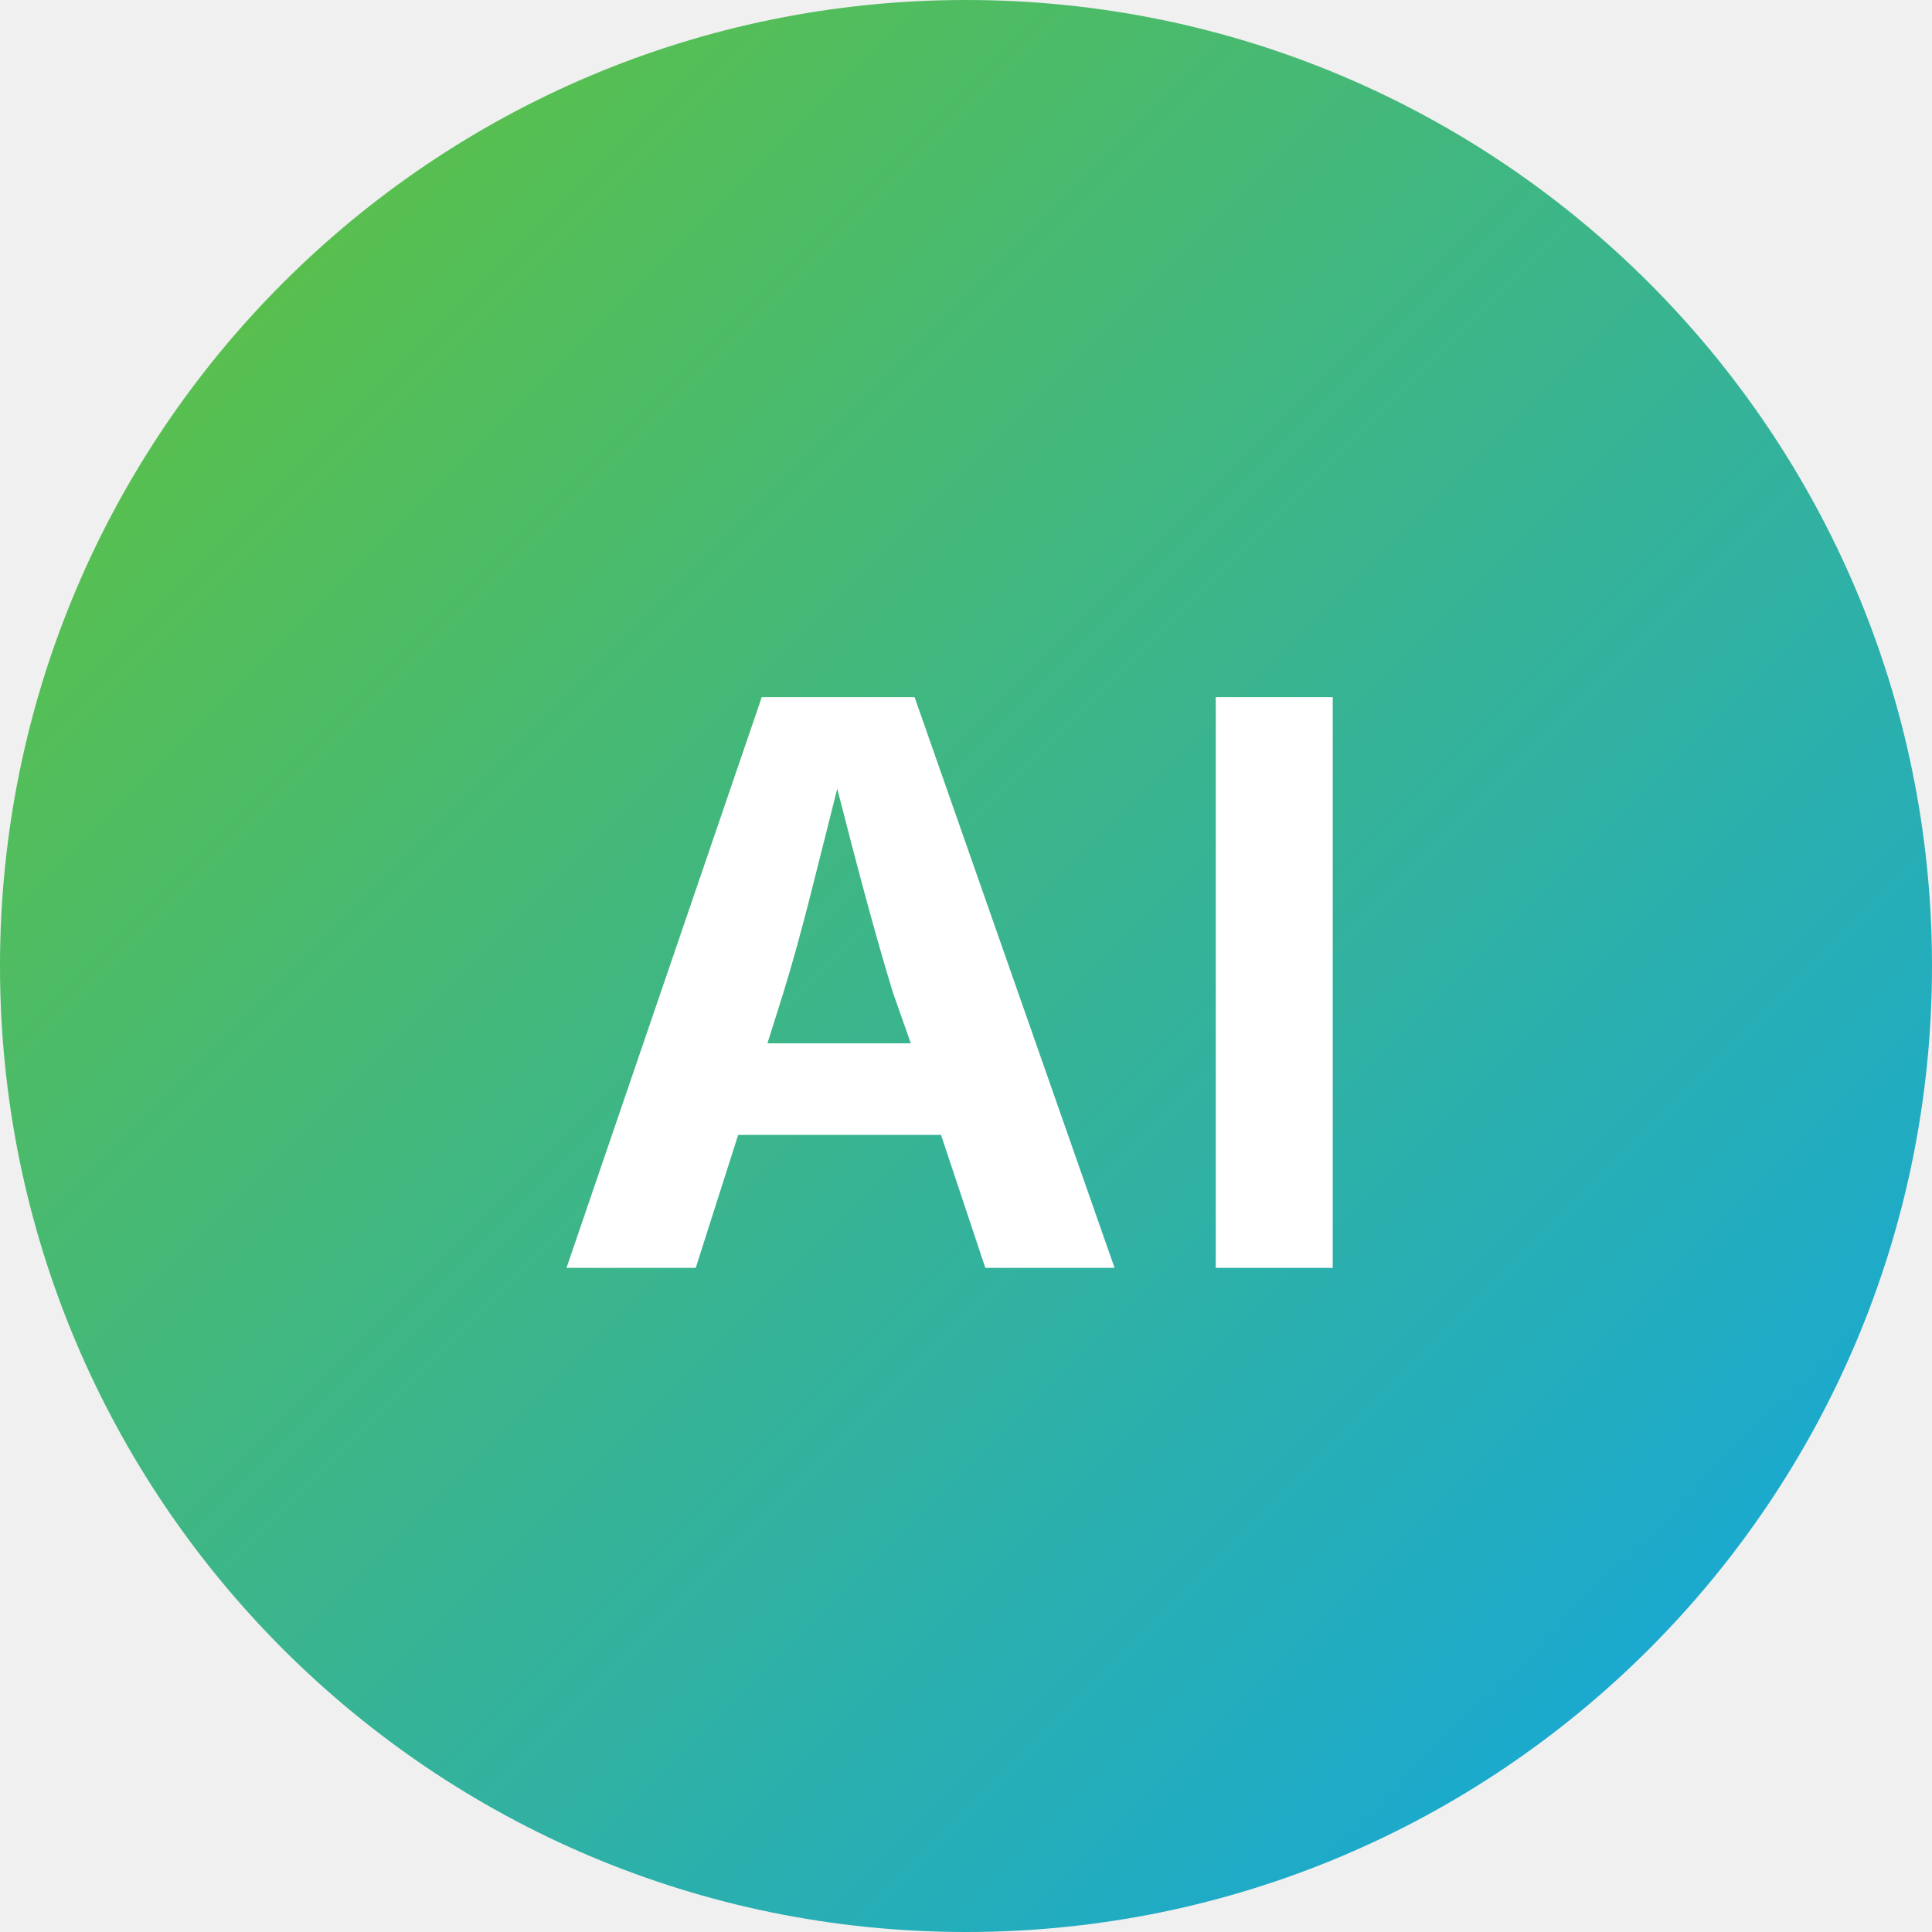
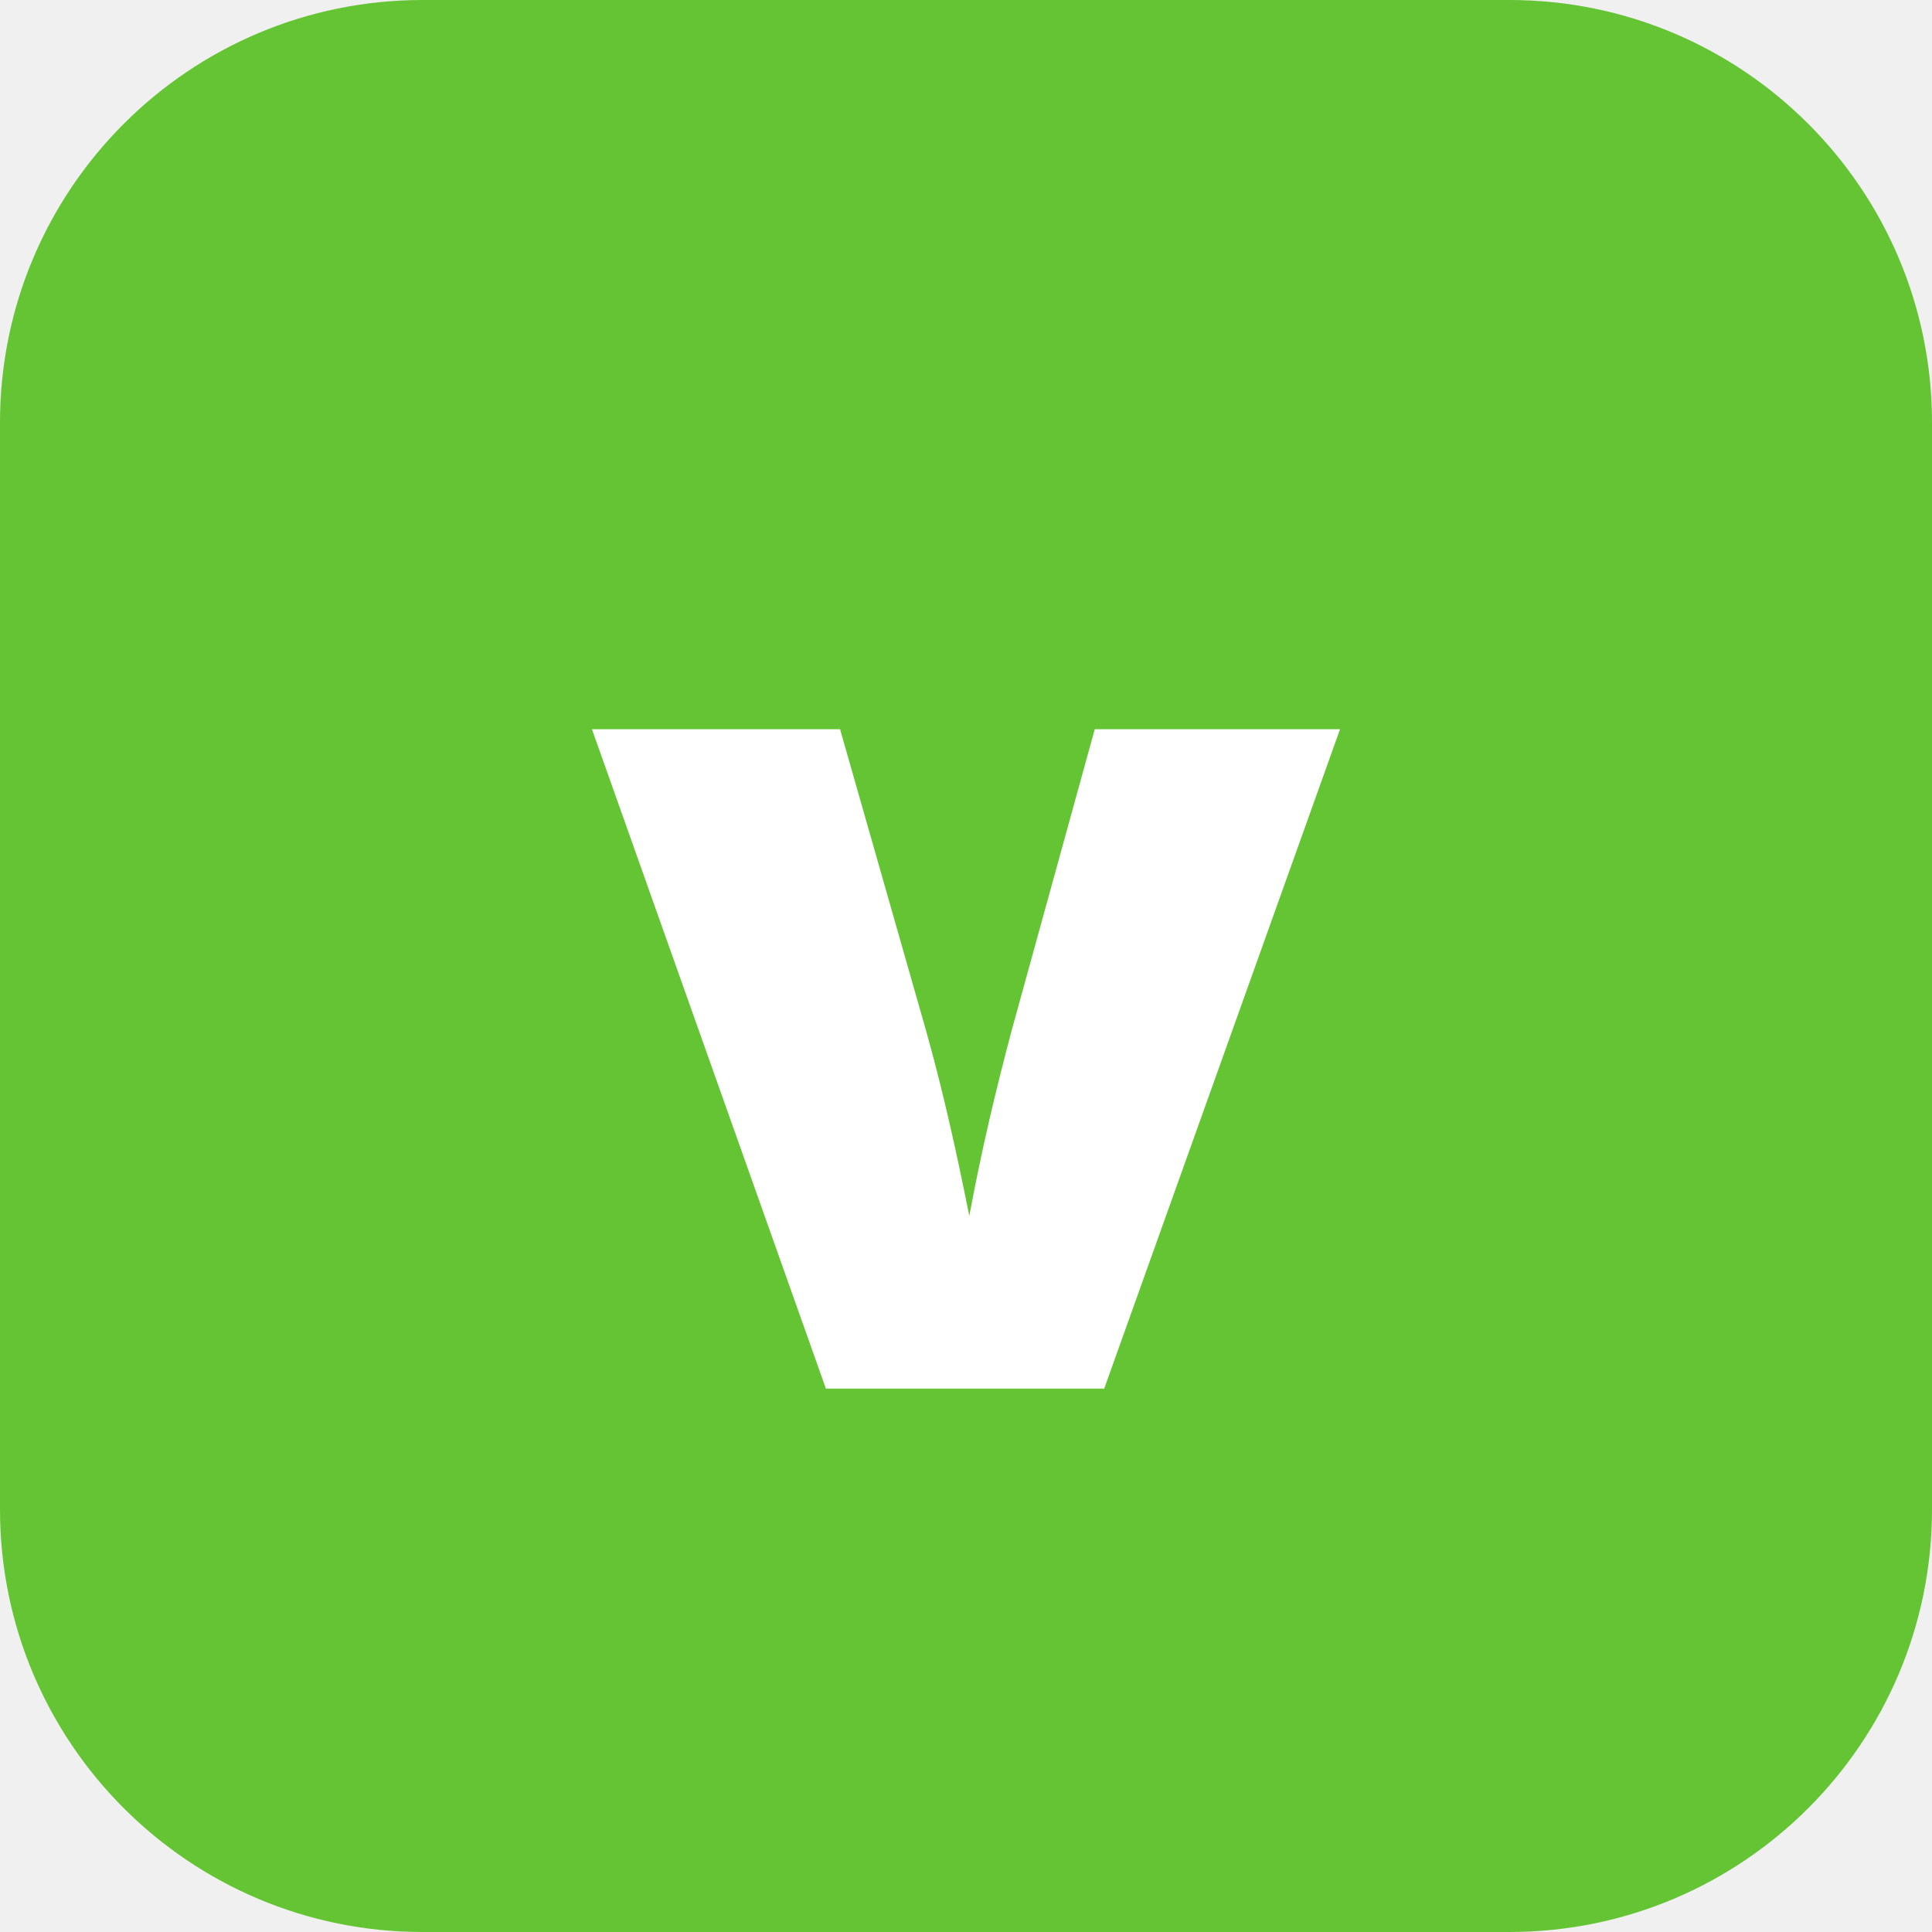
<svg xmlns="http://www.w3.org/2000/svg" viewBox="0 0 32 32" width="32" height="32">
-   <defs>
-     <linearGradient id="g" x1="0%" y1="0%" x2="100%" y2="100%">
-       <stop offset="0%" stop-color="#65c434" />
-       <stop offset="100%" stop-color="#0ea5e9" />
-     </linearGradient>
-   </defs>
-   <circle cx="16" cy="16" r="16" fill="url(#g)" />
-   <text x="16" y="21" text-anchor="middle" font-family="system-ui, -apple-system, sans-serif" font-weight="700" font-size="13" fill="white" letter-spacing="0.5">AI</text>
+   <rect width="32" height="32" rx="7" fill="#65c434" />
+   <text x="16" y="23" text-anchor="middle" font-family="system-ui, -apple-system, sans-serif" font-weight="900" font-size="20" fill="white">v</text>
</svg>
